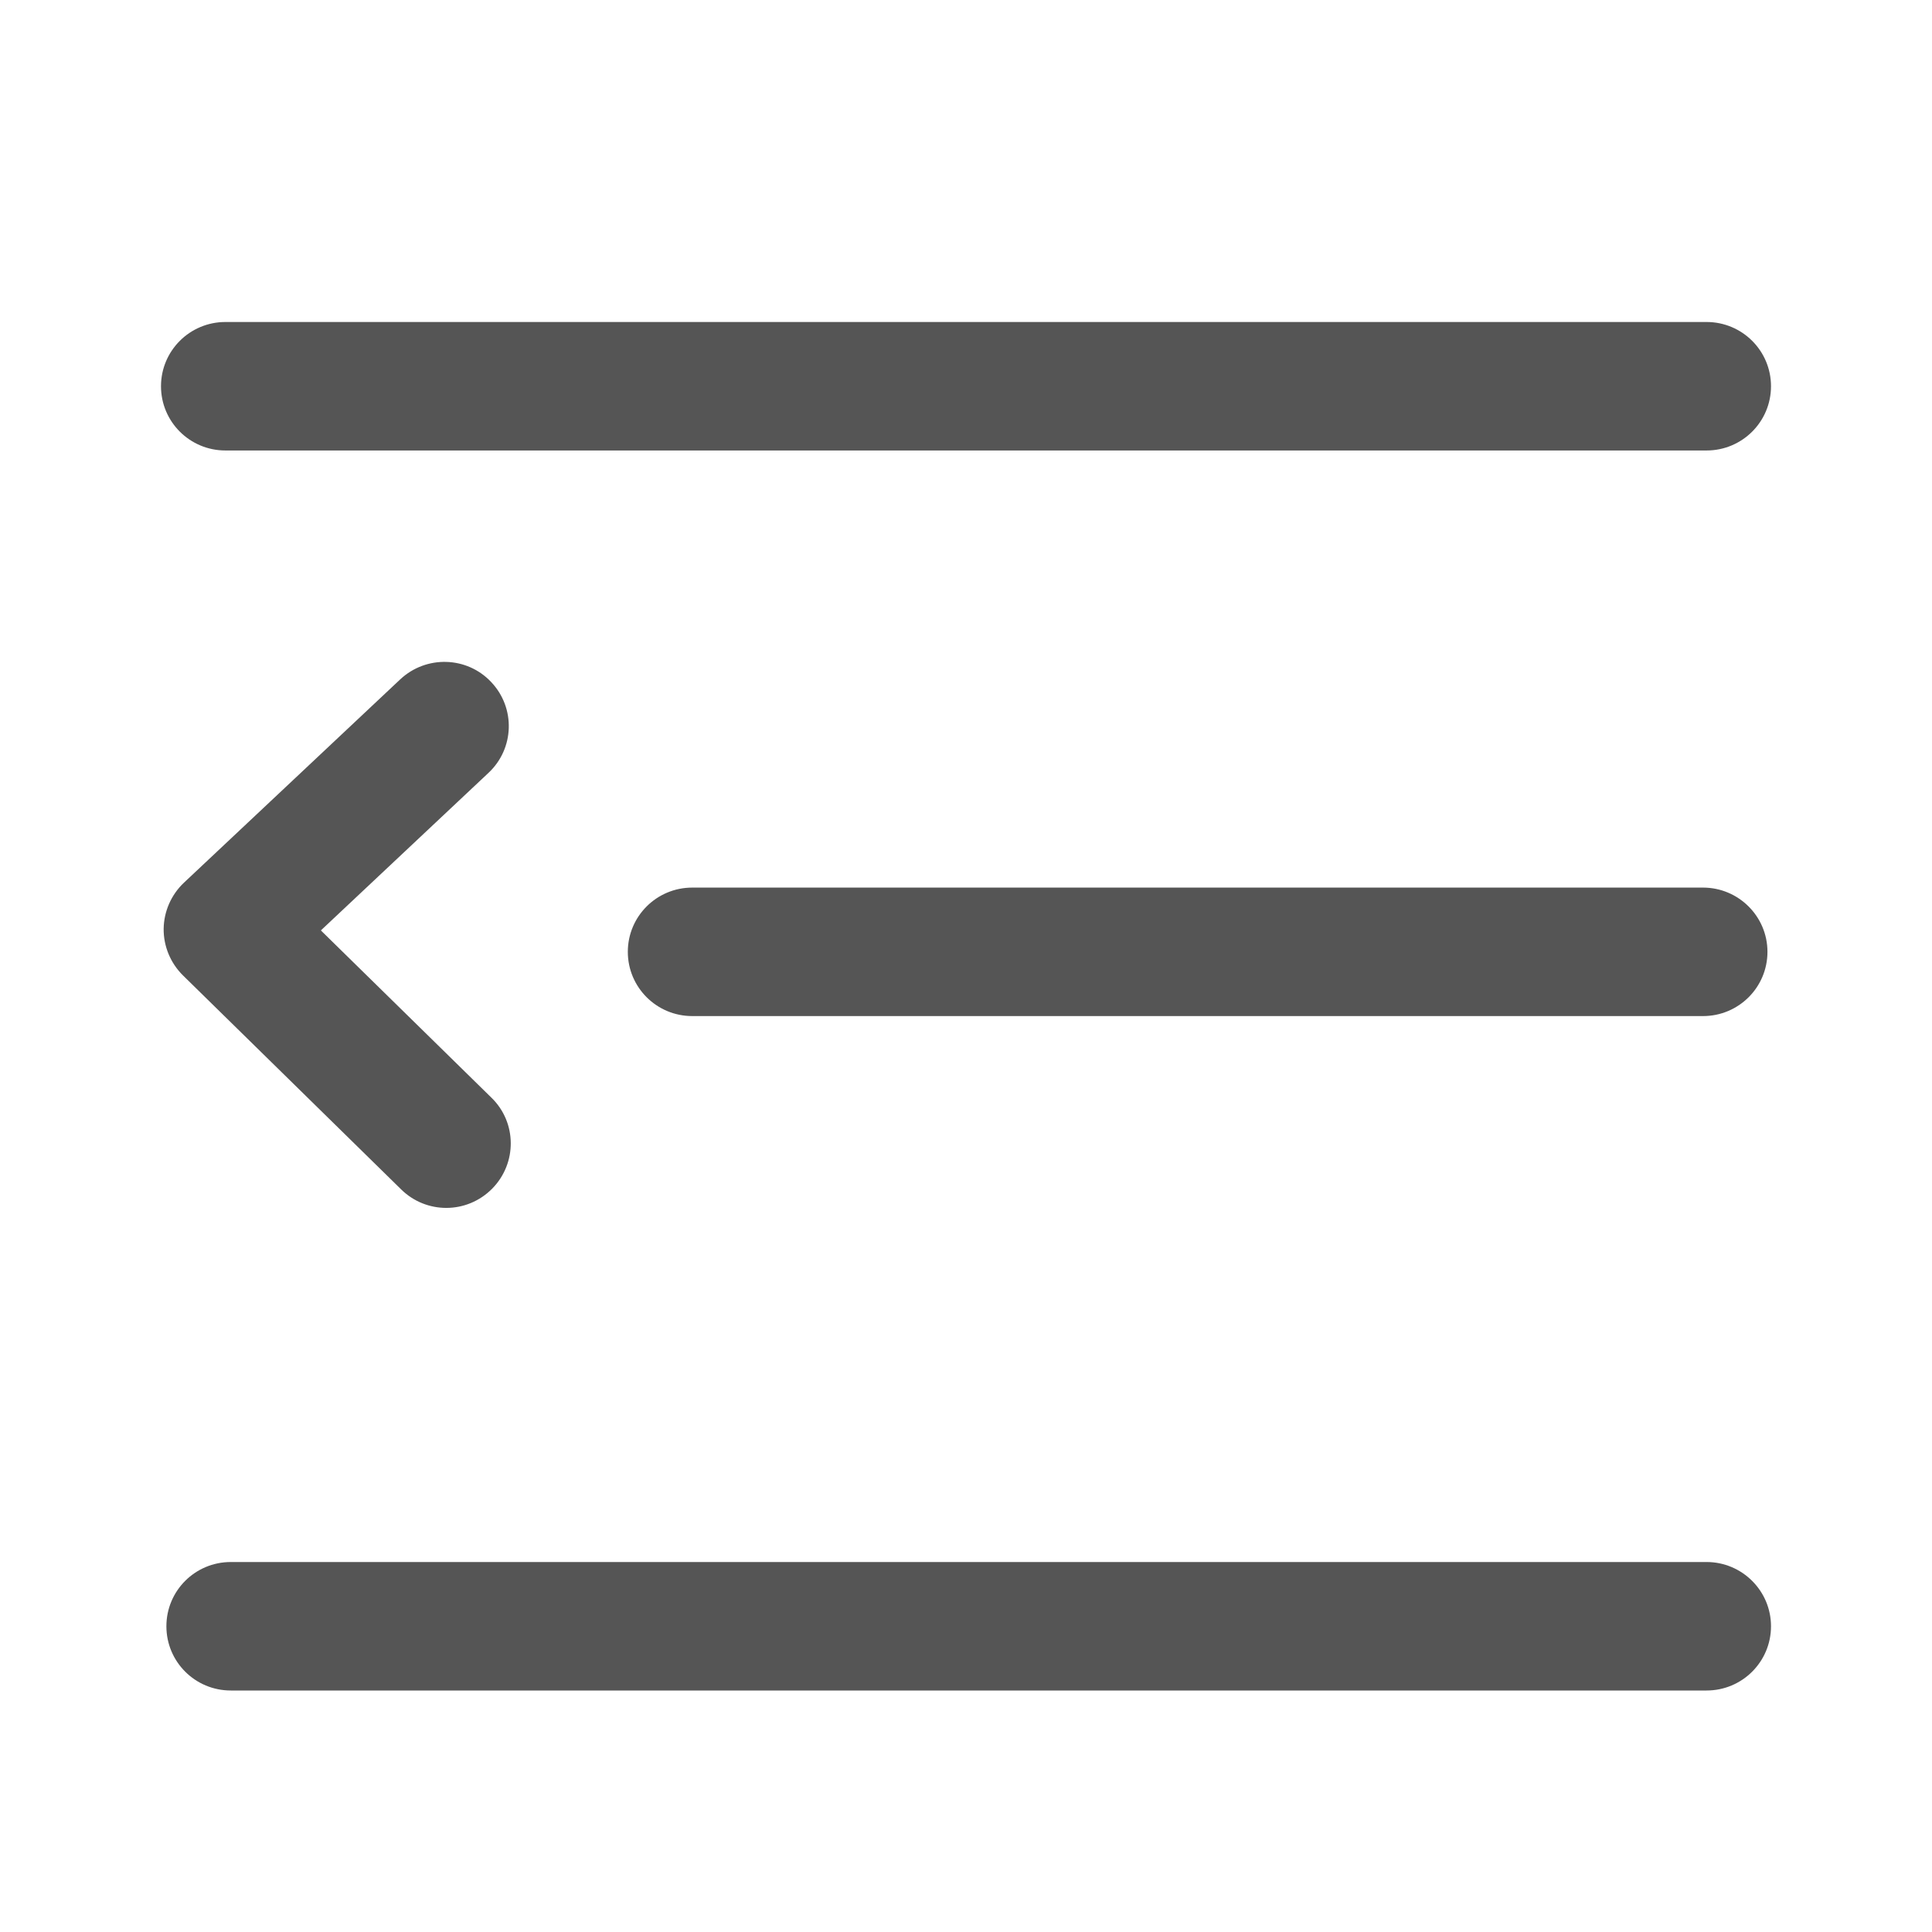
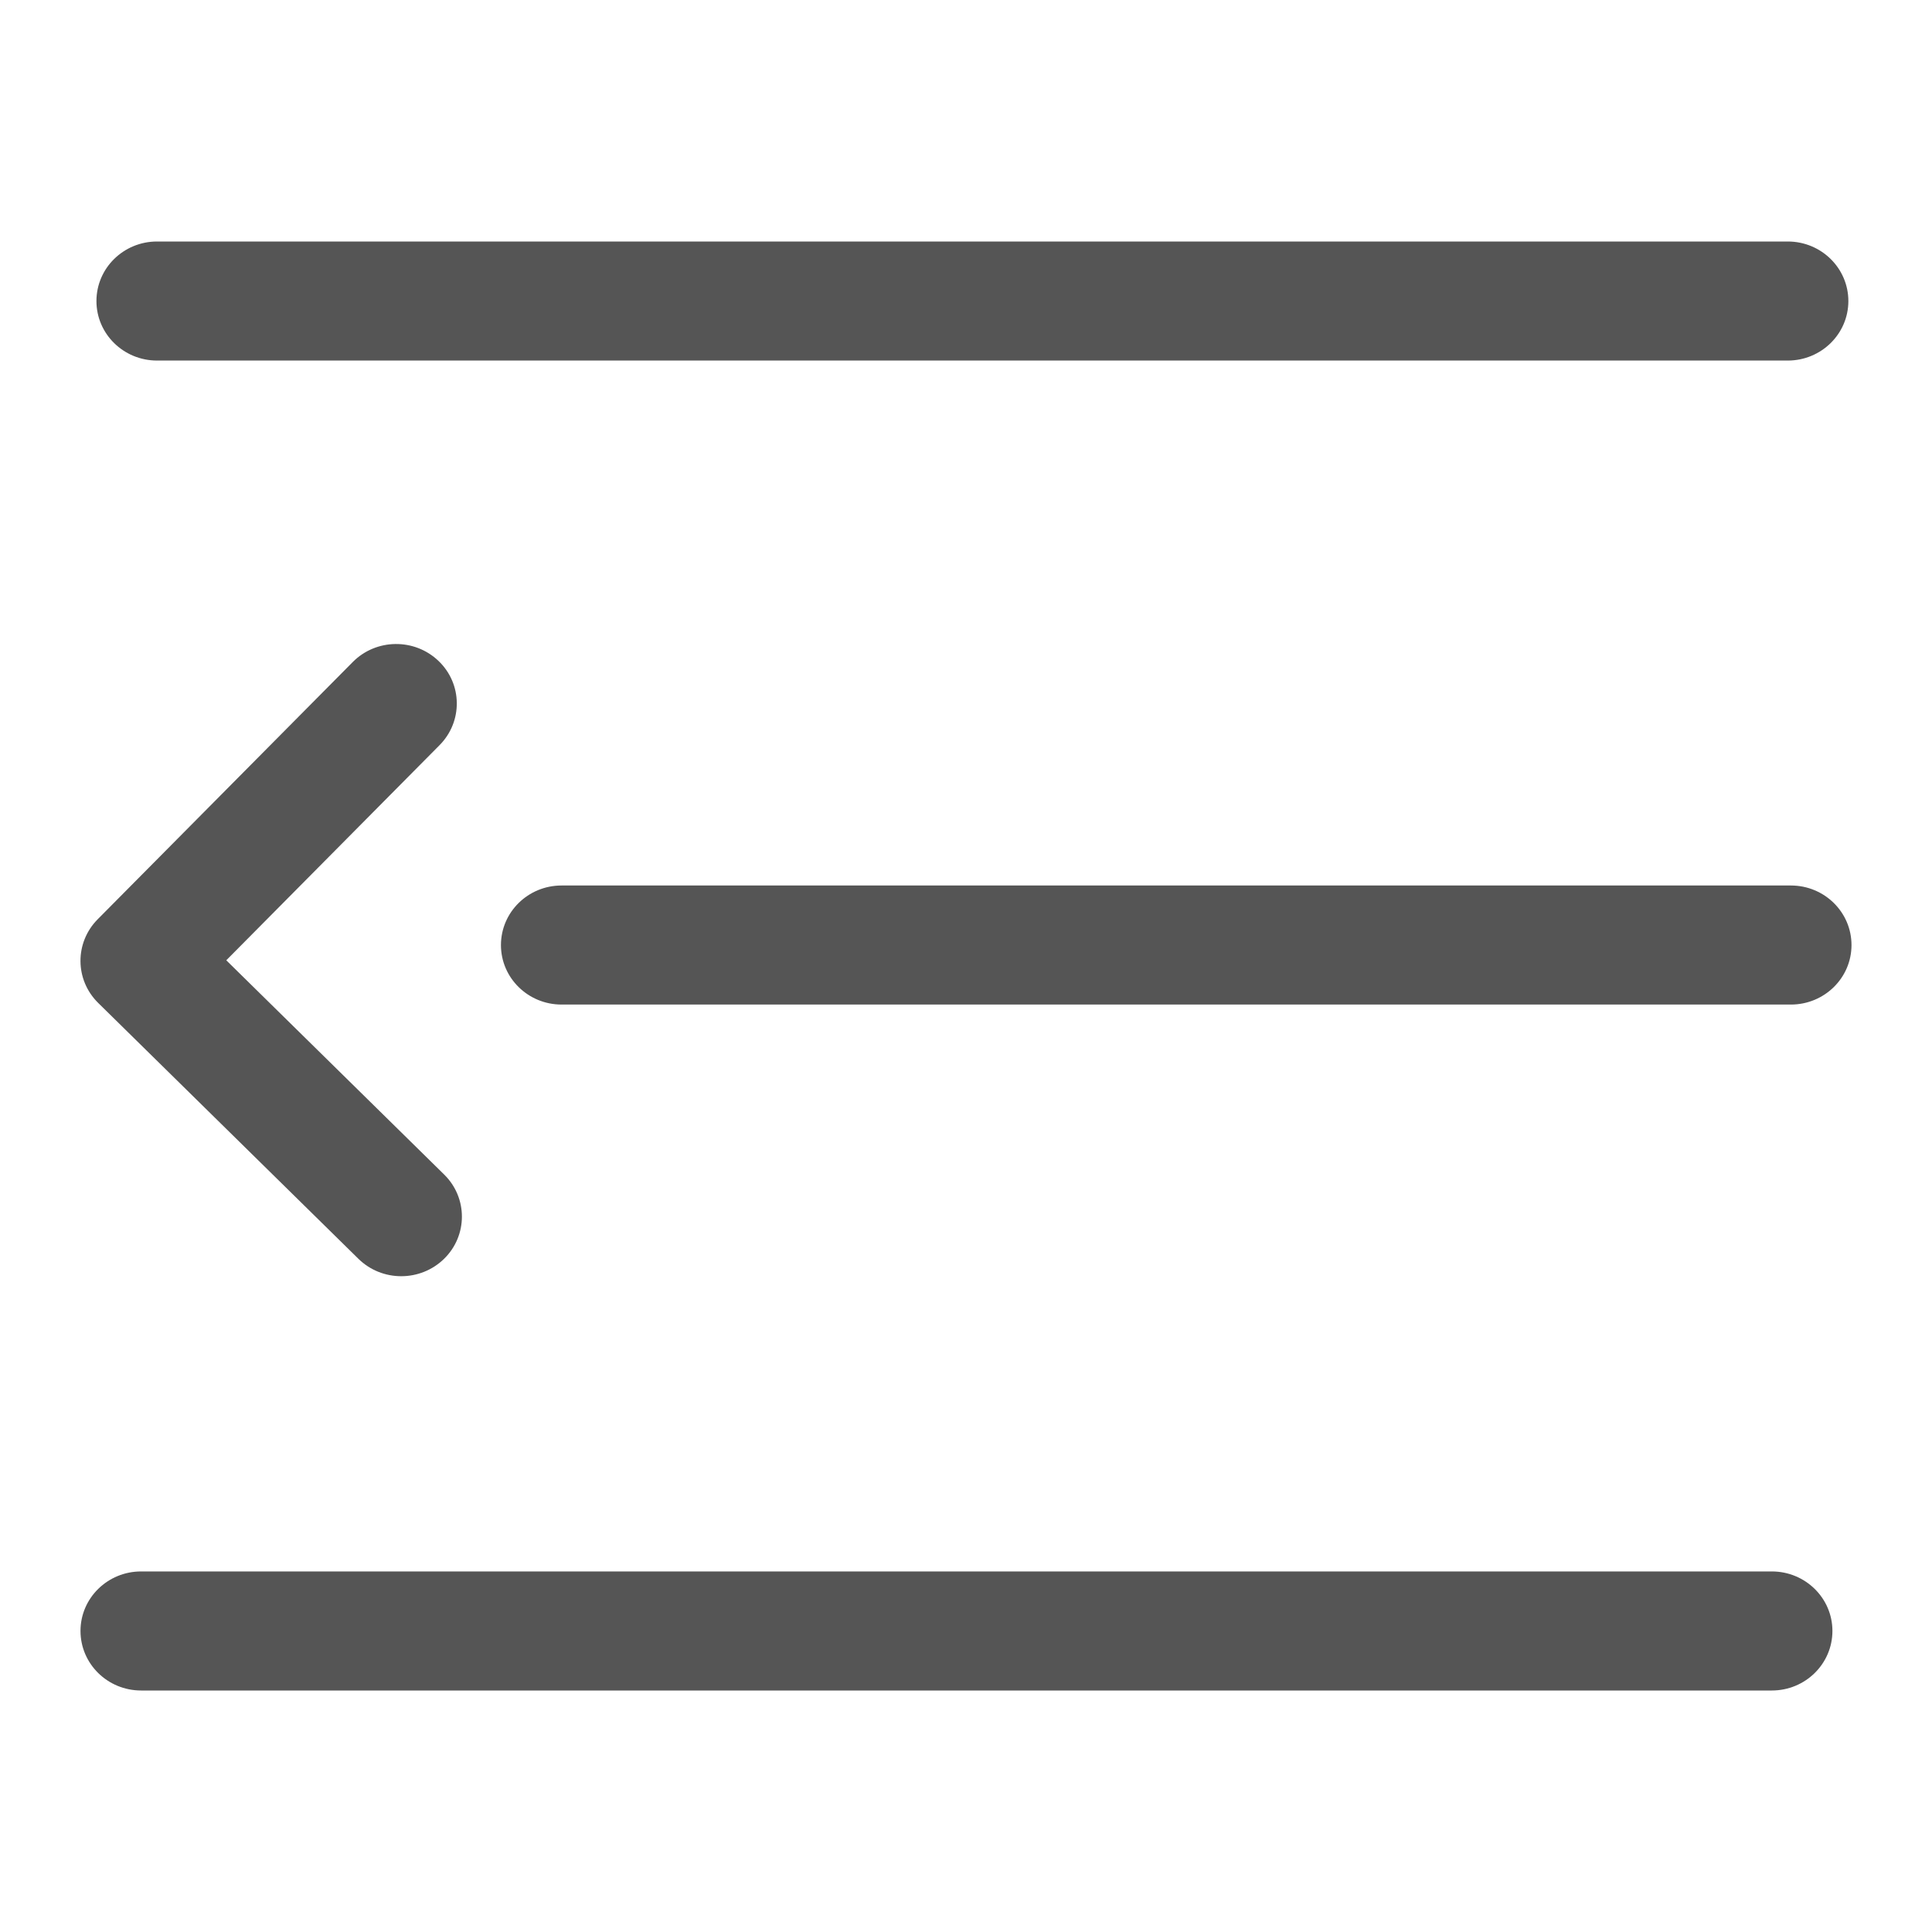
<svg xmlns="http://www.w3.org/2000/svg" width="24" height="24" viewBox="0 0 24 24">
-   <g fill="none" fill-rule="evenodd" transform="translate(-356 -452)">
-     <path fill="#555" d="M0.8,15.404 L19.2,15.404 C19.642,15.404 20,15.761 20,16.202 C20,16.643 19.642,17 19.2,17 L0.8,17 C0.358,17 0,16.643 0,16.202 C0,15.761 0.358,15.404 0.8,15.404 Z M19.156,9.974 L6.599,9.974 C6.157,9.974 5.799,9.617 5.799,9.176 C5.799,8.735 6.157,8.378 6.599,8.378 L19.156,8.378 C19.598,8.378 19.956,8.735 19.956,9.176 C19.956,9.617 19.596,9.974 19.156,9.974 Z M19.2,1.596 L0.867,1.596 C0.424,1.596 0.067,1.239 0.067,0.798 C0.067,0.357 0.424,0 0.867,0 L19.2,0 C19.642,0 20,0.357 20,0.798 C20,1.239 19.64,1.596 19.2,1.596 Z M2.984,6.224 C3.14,6.071 3.342,5.995 3.544,5.995 C3.751,5.995 3.957,6.075 4.115,6.235 C4.424,6.55 4.422,7.055 4.106,7.363 L1.986,9.442 L4.068,11.399 C4.391,11.701 4.406,12.206 4.102,12.527 C3.8,12.849 3.293,12.862 2.971,12.56 L0.284,10.034 C0.127,9.885 0.036,9.679 0.033,9.462 C0.031,9.245 0.118,9.036 0.273,8.883 L2.984,6.224 Z" transform="matrix(1 0 0 -1 358 473)" />
+   <g fill="none" fill-rule="evenodd" transform="translate(-360 -456)">
+     <path fill="#555" fill-rule="nonzero" d="M1.951,4.479 C1.535,4.479 1.198,4.148 1.198,3.74 C1.198,3.331 1.535,3 1.951,3 L22.208,3 C22.624,3 22.961,3.331 22.961,3.74 C22.961,4.148 22.624,4.479 22.208,4.479 L1.951,4.479 Z M1.753,21 C1.337,21 1,20.669 1,20.26 C1,19.852 1.337,19.521 1.753,19.521 L22.01,19.521 C22.426,19.521 22.763,19.852 22.763,20.26 C22.763,20.669 22.426,21 22.01,21 L1.753,21 Z M6.976,12.479 C6.56,12.479 6.223,12.148 6.223,11.74 C6.223,11.331 6.56,11 6.976,11 L22.247,11 C22.663,11 23,11.331 23,11.74 C23,12.148 22.663,12.479 22.247,12.479 L6.976,12.479 Z M5.461,9.256 L2.811,11.929 L5.518,14.591 C5.812,14.88 5.811,15.349 5.517,15.637 C5.222,15.926 4.745,15.926 4.451,15.636 L1.22,12.459 C0.929,12.173 0.926,11.71 1.213,11.42 L4.382,8.224 C4.672,7.931 5.149,7.925 5.447,8.21 C5.745,8.494 5.751,8.963 5.461,9.256 Z" transform="translate(360 456)" />
  </g>
</svg>
